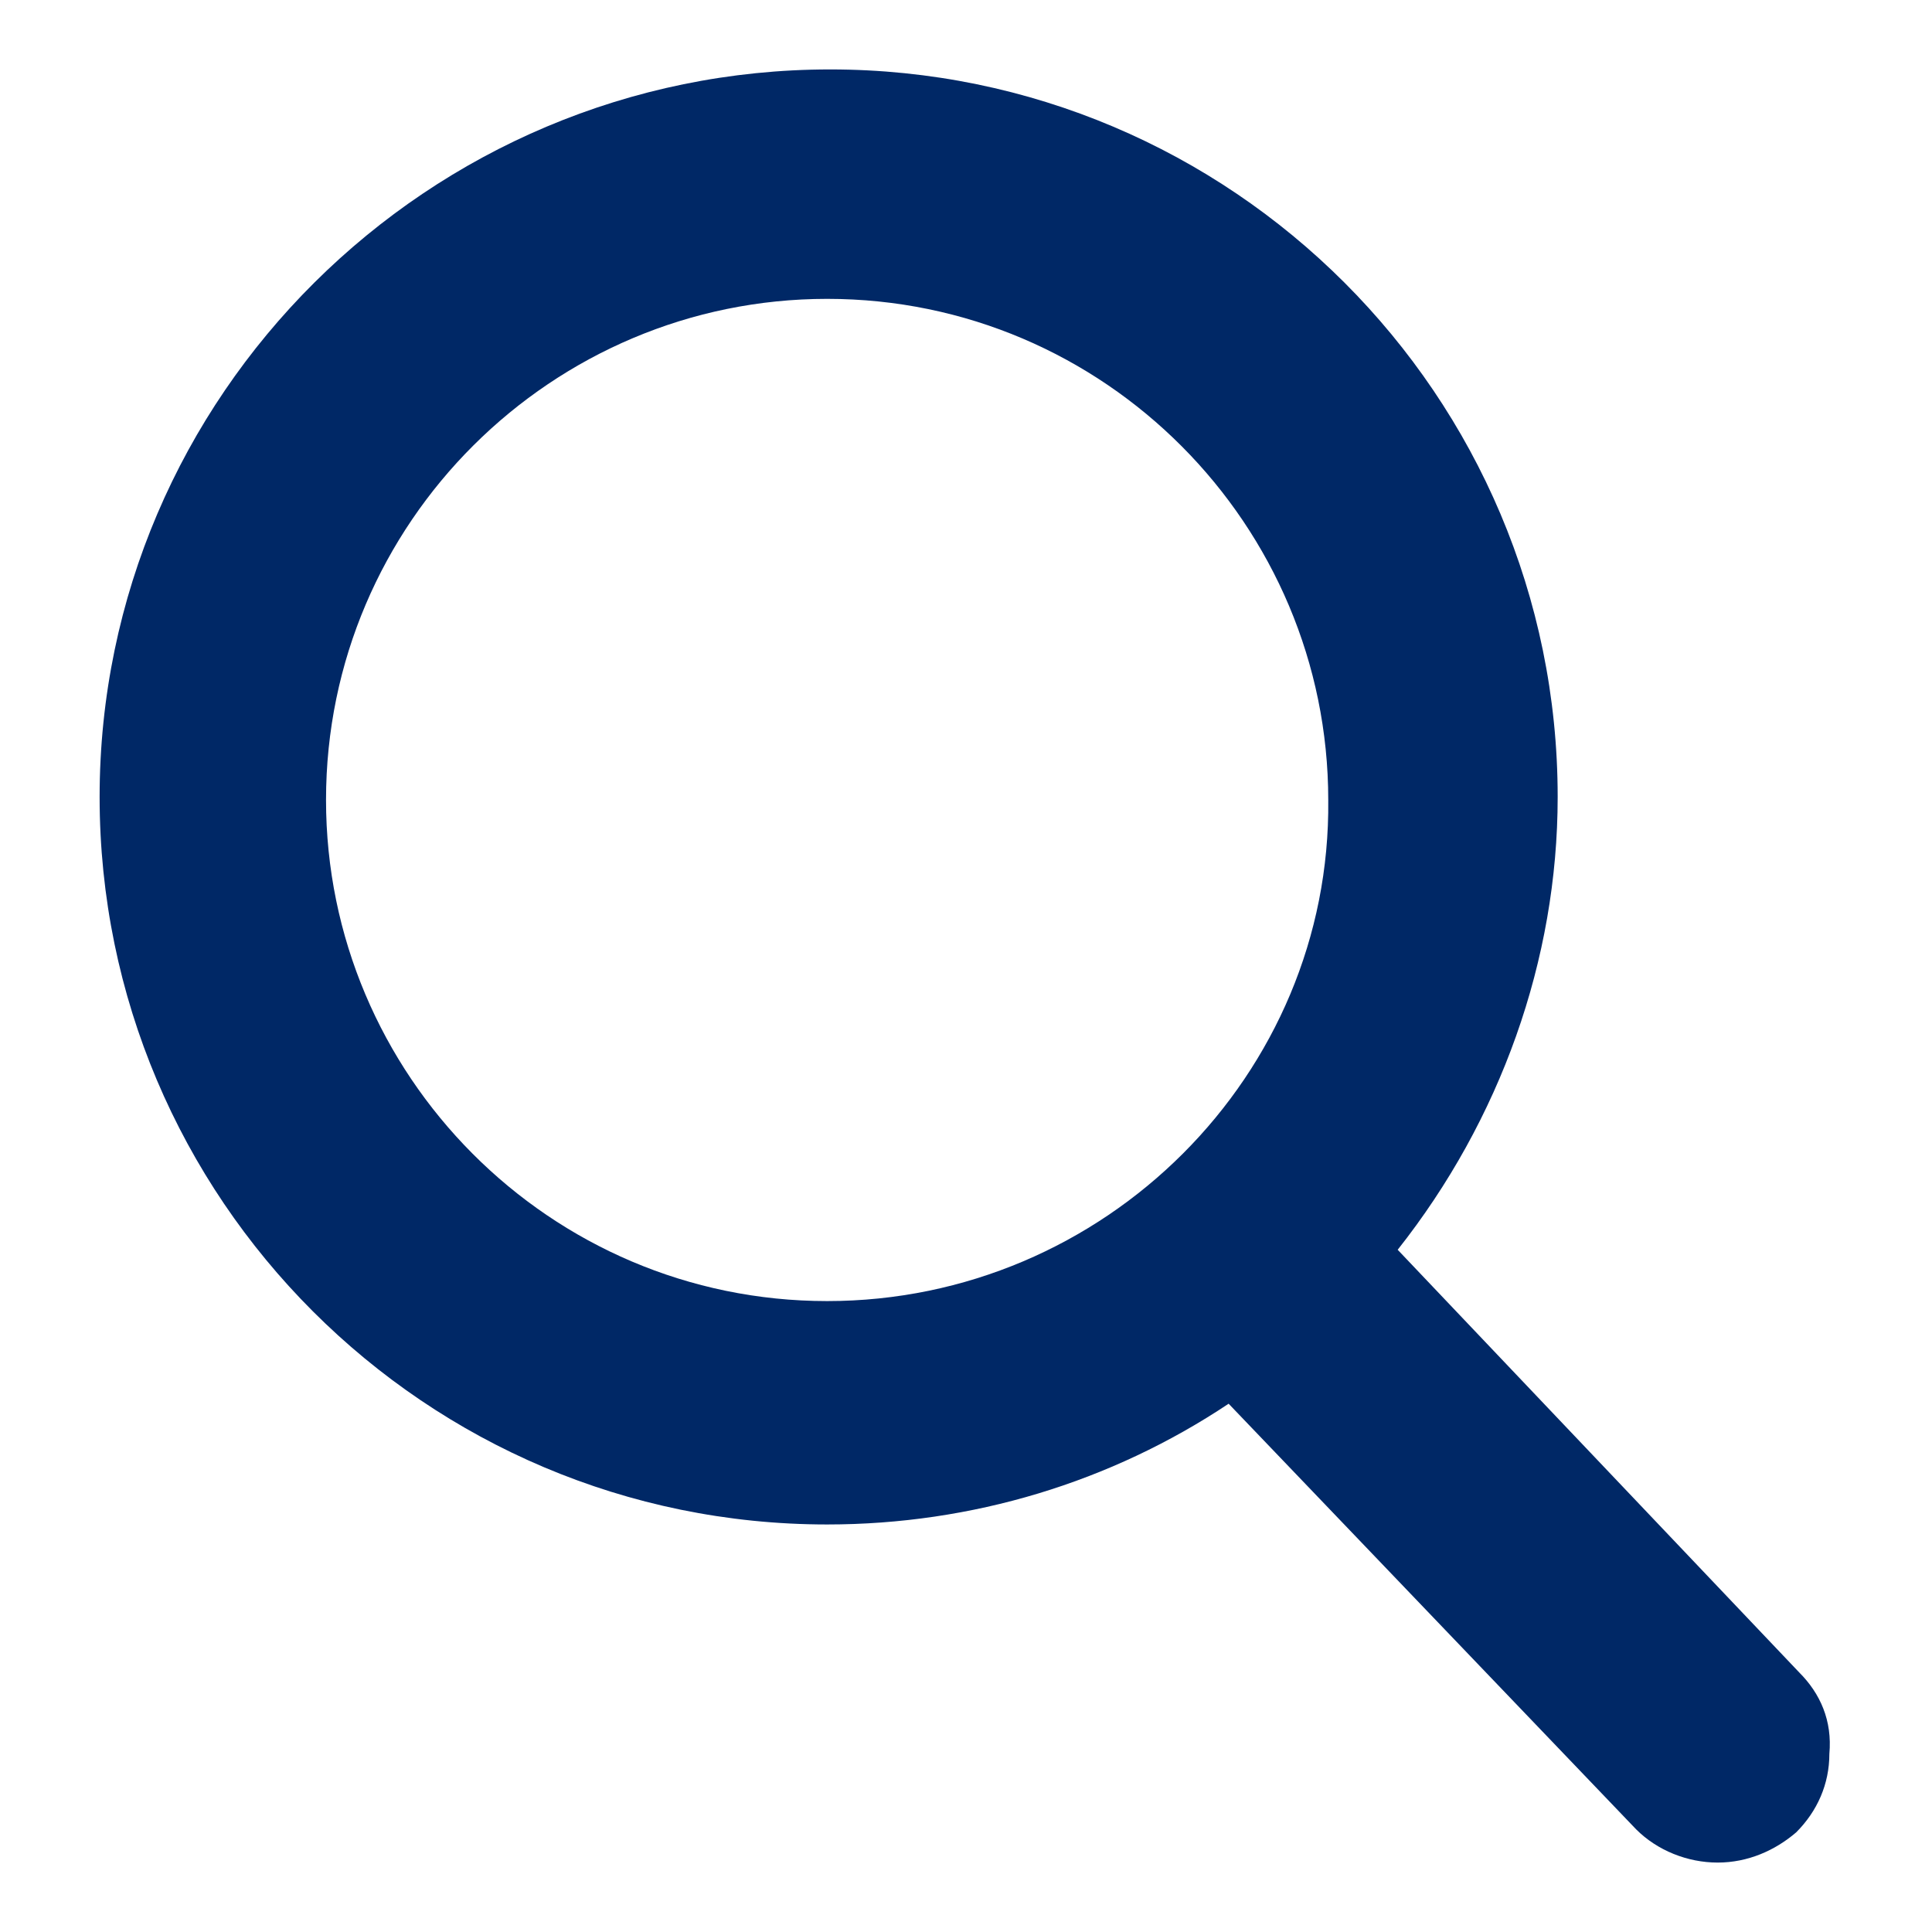
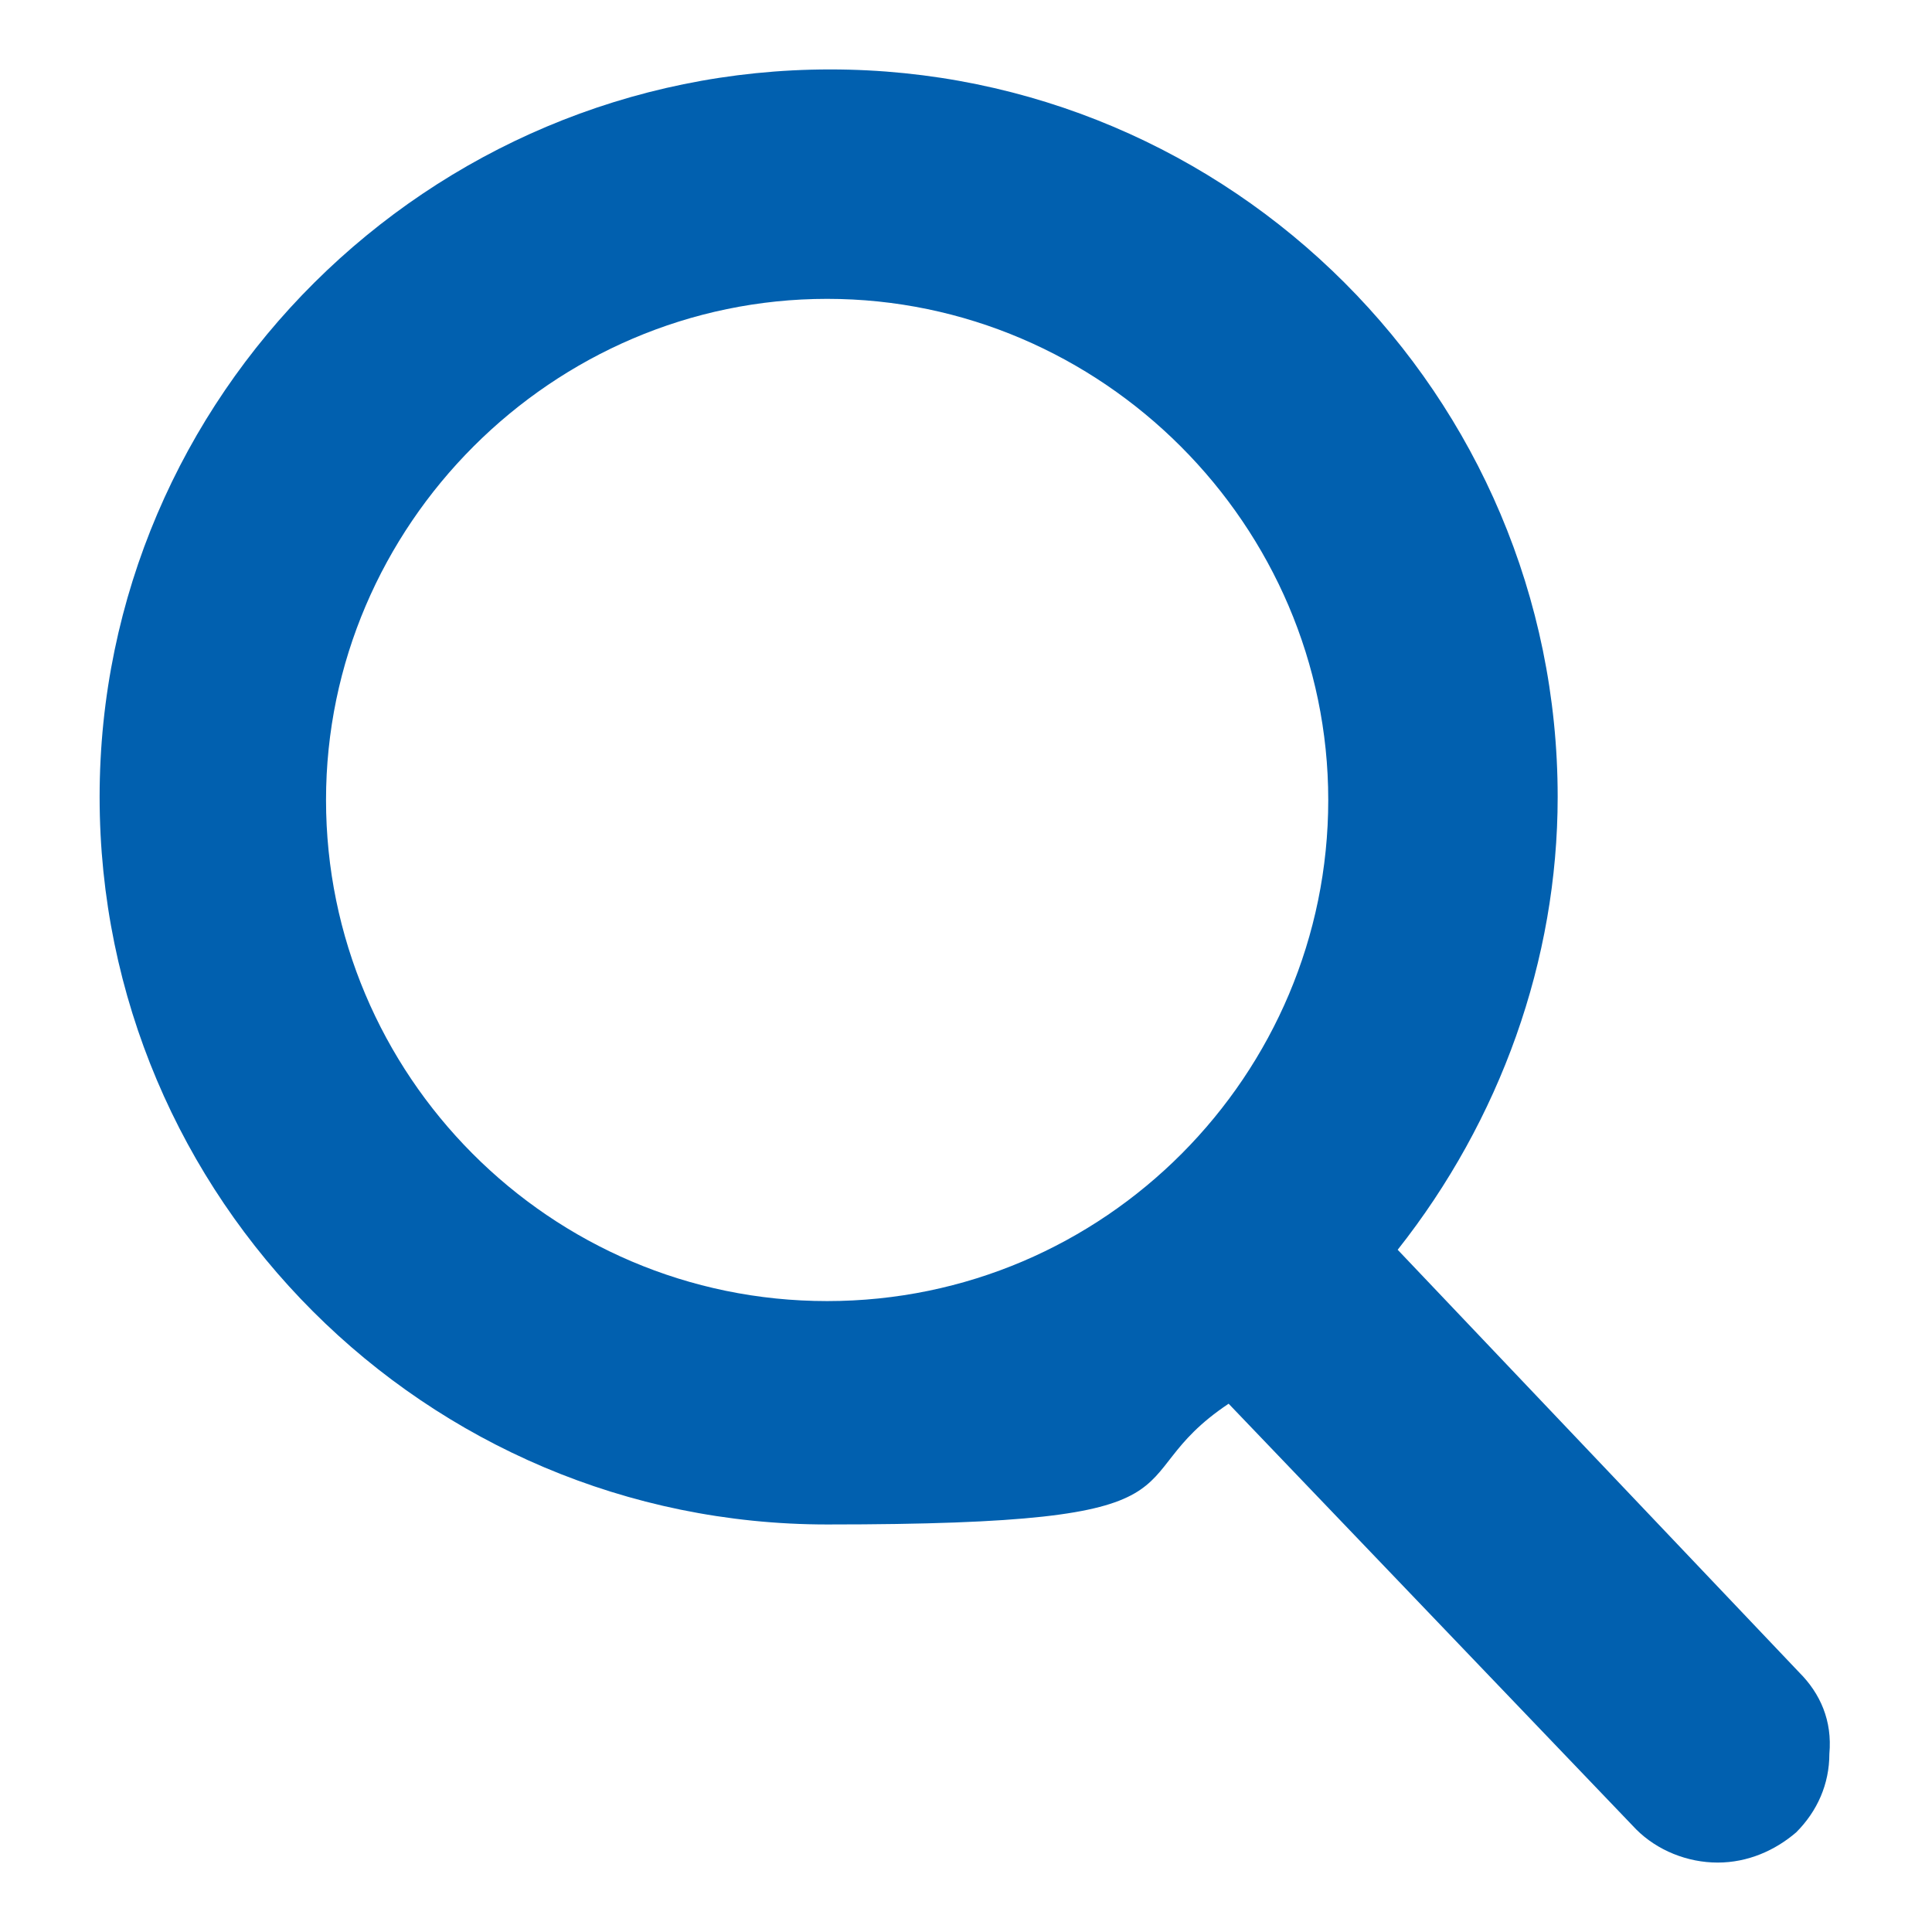
- <svg xmlns="http://www.w3.org/2000/svg" version="1.1" id="Layer_1" x="0px" y="0px" viewBox="0 0 64 64" style="enable-background:new 0 0 64 64;" xml:space="preserve">
-   <style type="text/css">
- 	.st0{fill:none;}
- 	.st1{fill:#002866;}
- </style>
-   <g>
-     <path class="st0" d="M28.3,14.3c-7.3,0-13.3,6-13.3,13.3s6,13.3,13.3,13.3s13.3-6,13.3-13.3S35.7,14.3,28.3,14.3z" />
-     <path class="st1" d="M59.6,55.4l-13.3-14c3.4-4.3,5.3-9.6,5.3-15c0-13.3-10.8-24.1-24.1-24.1S3.3,13.1,3.3,26.4   s10.8,24.1,24.1,24.1c4.8,0,9.4-1.4,13.3-4l13.5,14.1c0.7,0.7,1.7,1.1,2.7,1.1s1.9-0.4,2.6-1c0.7-0.7,1.1-1.6,1.1-2.6   C60.7,57,60.3,56.1,59.6,55.4z M27.4,43.1c-9.2,0-16.6-7.5-16.6-16.6c0-9.2,7.5-16.6,16.6-16.6c9.2,0,16.6,7.5,16.6,16.6   C44.1,35.6,36.6,43.1,27.4,43.1z" />
-   </g>
+ <svg xmlns="http://www.w3.org/2000/svg" id="Layer_1" data-name="Layer 1" version="1.1" viewBox="0 0 64 64">
+   <defs>
+     <style>
+       .cls-1 {
+         fill: #0160af;
+       }
+ 
+       .cls-1, .cls-2 {
+         stroke-width: 0px;
+       }
+ 
+       .cls-2 {
+         fill: none;
+       }
+     </style>
+   </defs>
+   <path class="cls-2" d="M28.3,14.3c-7.3,0-13.3,6-13.3,13.3s6,13.3,13.3,13.3,13.3-6,13.3-13.3-5.9-13.3-13.3-13.3Z" />
+   <path class="cls-1" d="M59.6,55.4l-13.3-14c3.4-4.3,5.3-9.6,5.3-15,0-13.3-10.8-24.1-24.1-24.1S3.3,13.1,3.3,26.4s10.8,24.1,24.1,24.1,9.4-1.4,13.3-4l13.5,14.1c.7.7,1.7,1.1,2.7,1.1s1.9-.4,2.6-1c.7-.7,1.1-1.6,1.1-2.6.1-1.1-.3-2-1-2.7ZM27.4,43.1c-9.2,0-16.6-7.5-16.6-16.6s7.5-16.6,16.6-16.6,16.6,7.5,16.6,16.6c0,9.1-7.4,16.6-16.6,16.6Z" />
</svg>
